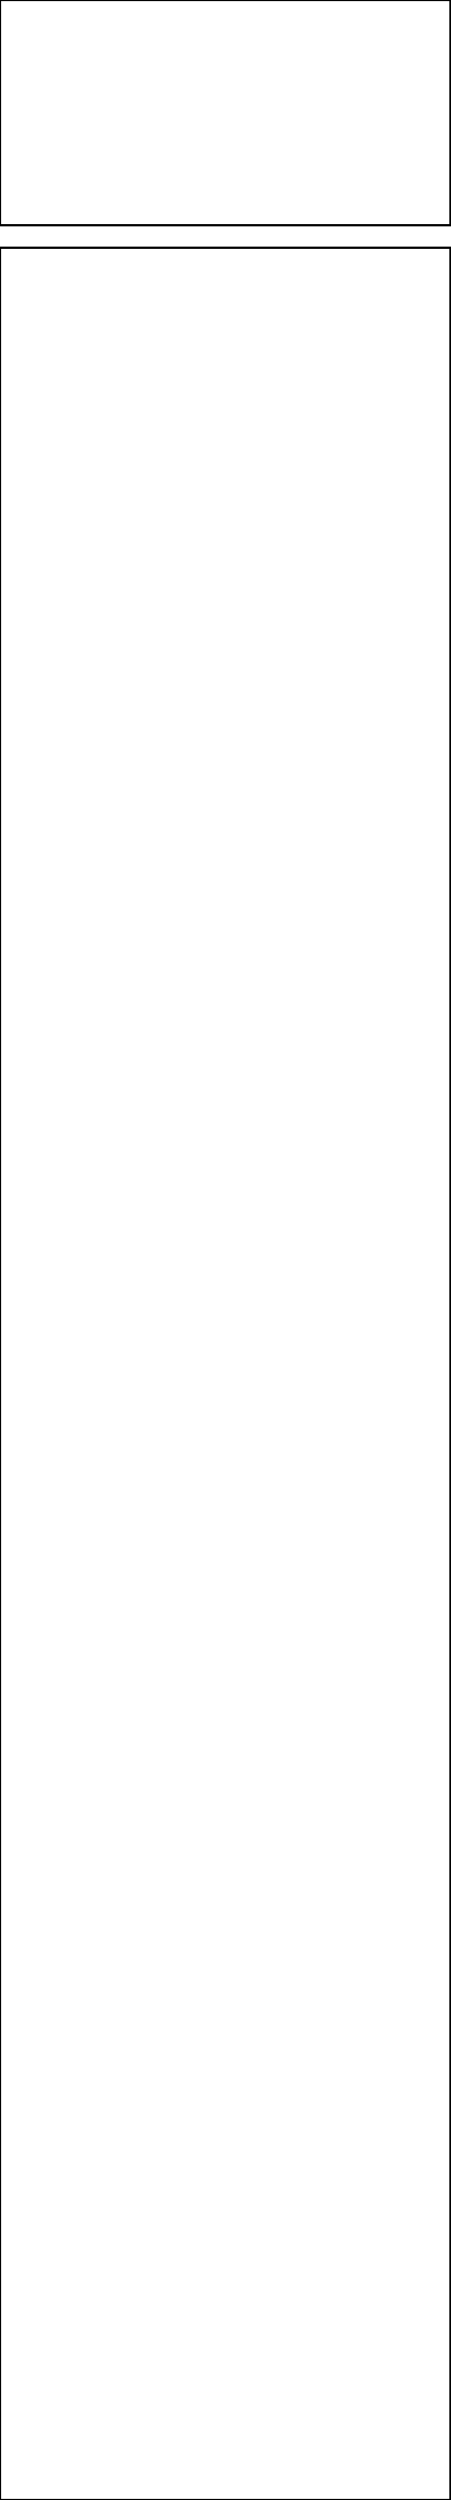
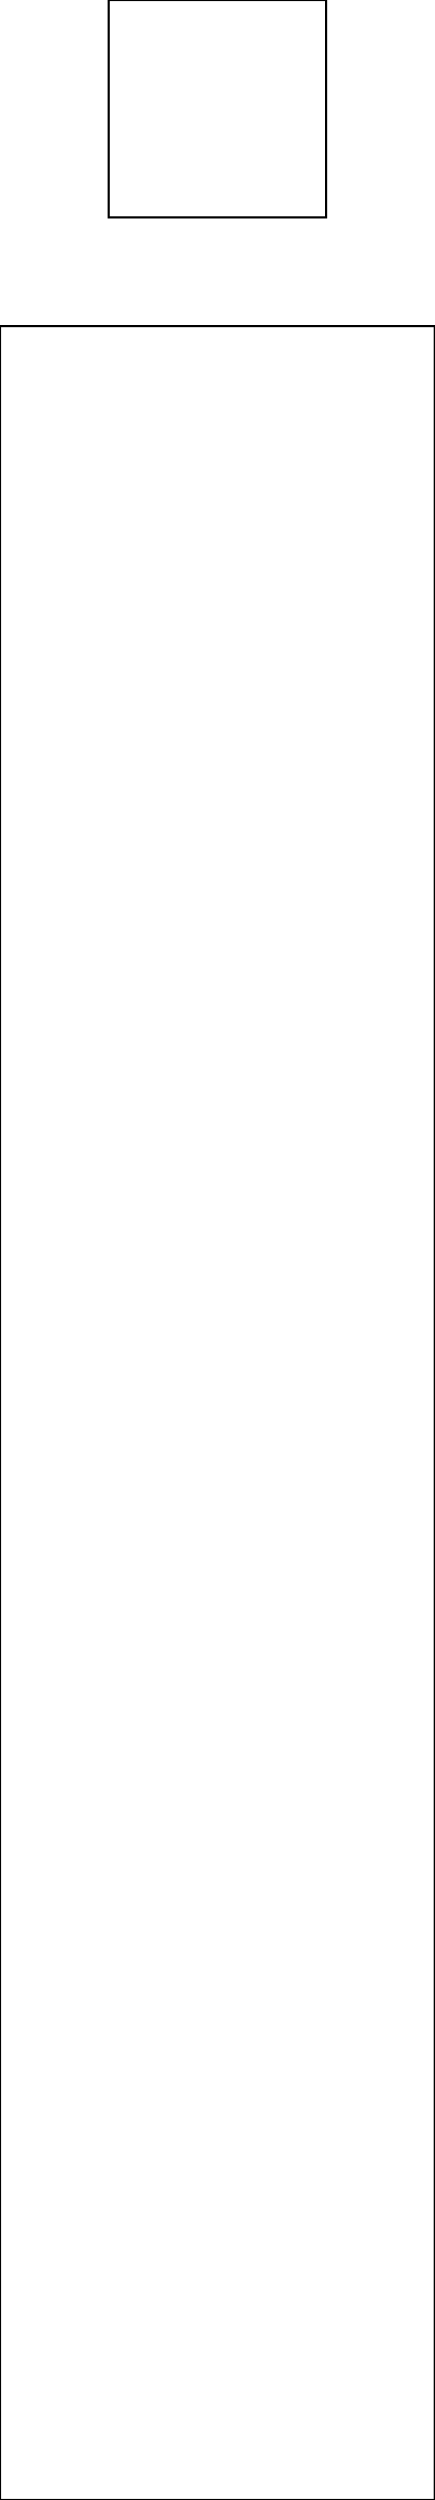
- <svg xmlns="http://www.w3.org/2000/svg" baseProfile="tiny" height="111 mm" width="20 mm" viewBox="0 0 20 111" version="1.1" stroke="black" stroke-width=".1" fill="none">
-   <path d="M0 11 L20 11 L20 111 L19.949 111 L19.897 111 L19.846 111 L19.794 111 L19.741 111 L19.687 111 L19.631 111 L19.574 111 L19.515 111 L19.452 111 L19.387 111 L19.318 111 L19.245 111 L19.166 111 L19.08 111 L18.987 111 L18.884 111 L18.77 111 L18.642 111 L18.495 111 L18.326 111 L18.126 111 L17.886 111 L17.591 111 L17.217 111 L16.724 111 L16.041 111 L15.026 111 L13.345 111 L10 111 L0 111 z" />
-   <path d="M0 10 L0 5 L0 0 L10 0 L20 0 L20 5 L20 10 L10 10 z" />
+ <svg xmlns="http://www.w3.org/2000/svg" baseProfile="tiny" height="115 mm" width="20 mm" viewBox="0 0 20 115" version="1.1" stroke="black" stroke-width=".1" fill="none">
+   <path d="M0 15 L20 15 L20 115 L19.949 115 L19.897 115 L19.846 115 L19.794 115 L19.741 115 L19.687 115 L19.631 115 L19.574 115 L19.515 115 L19.452 115 L19.387 115 L19.318 115 L19.245 115 L19.166 115 L19.08 115 L18.987 115 L18.884 115 L18.77 115 L18.642 115 L18.495 115 L18.326 115 L18.126 115 L17.886 115 L17.591 115 L17.217 115 L16.724 115 L16.041 115 L15.026 115 L13.345 115 L10 115 L0 115 z" />
+   <path d="M5 10 L5 5 L5 0 L10 0 L15 0 L15 5 L15 10 L10 10 z" />
</svg>
